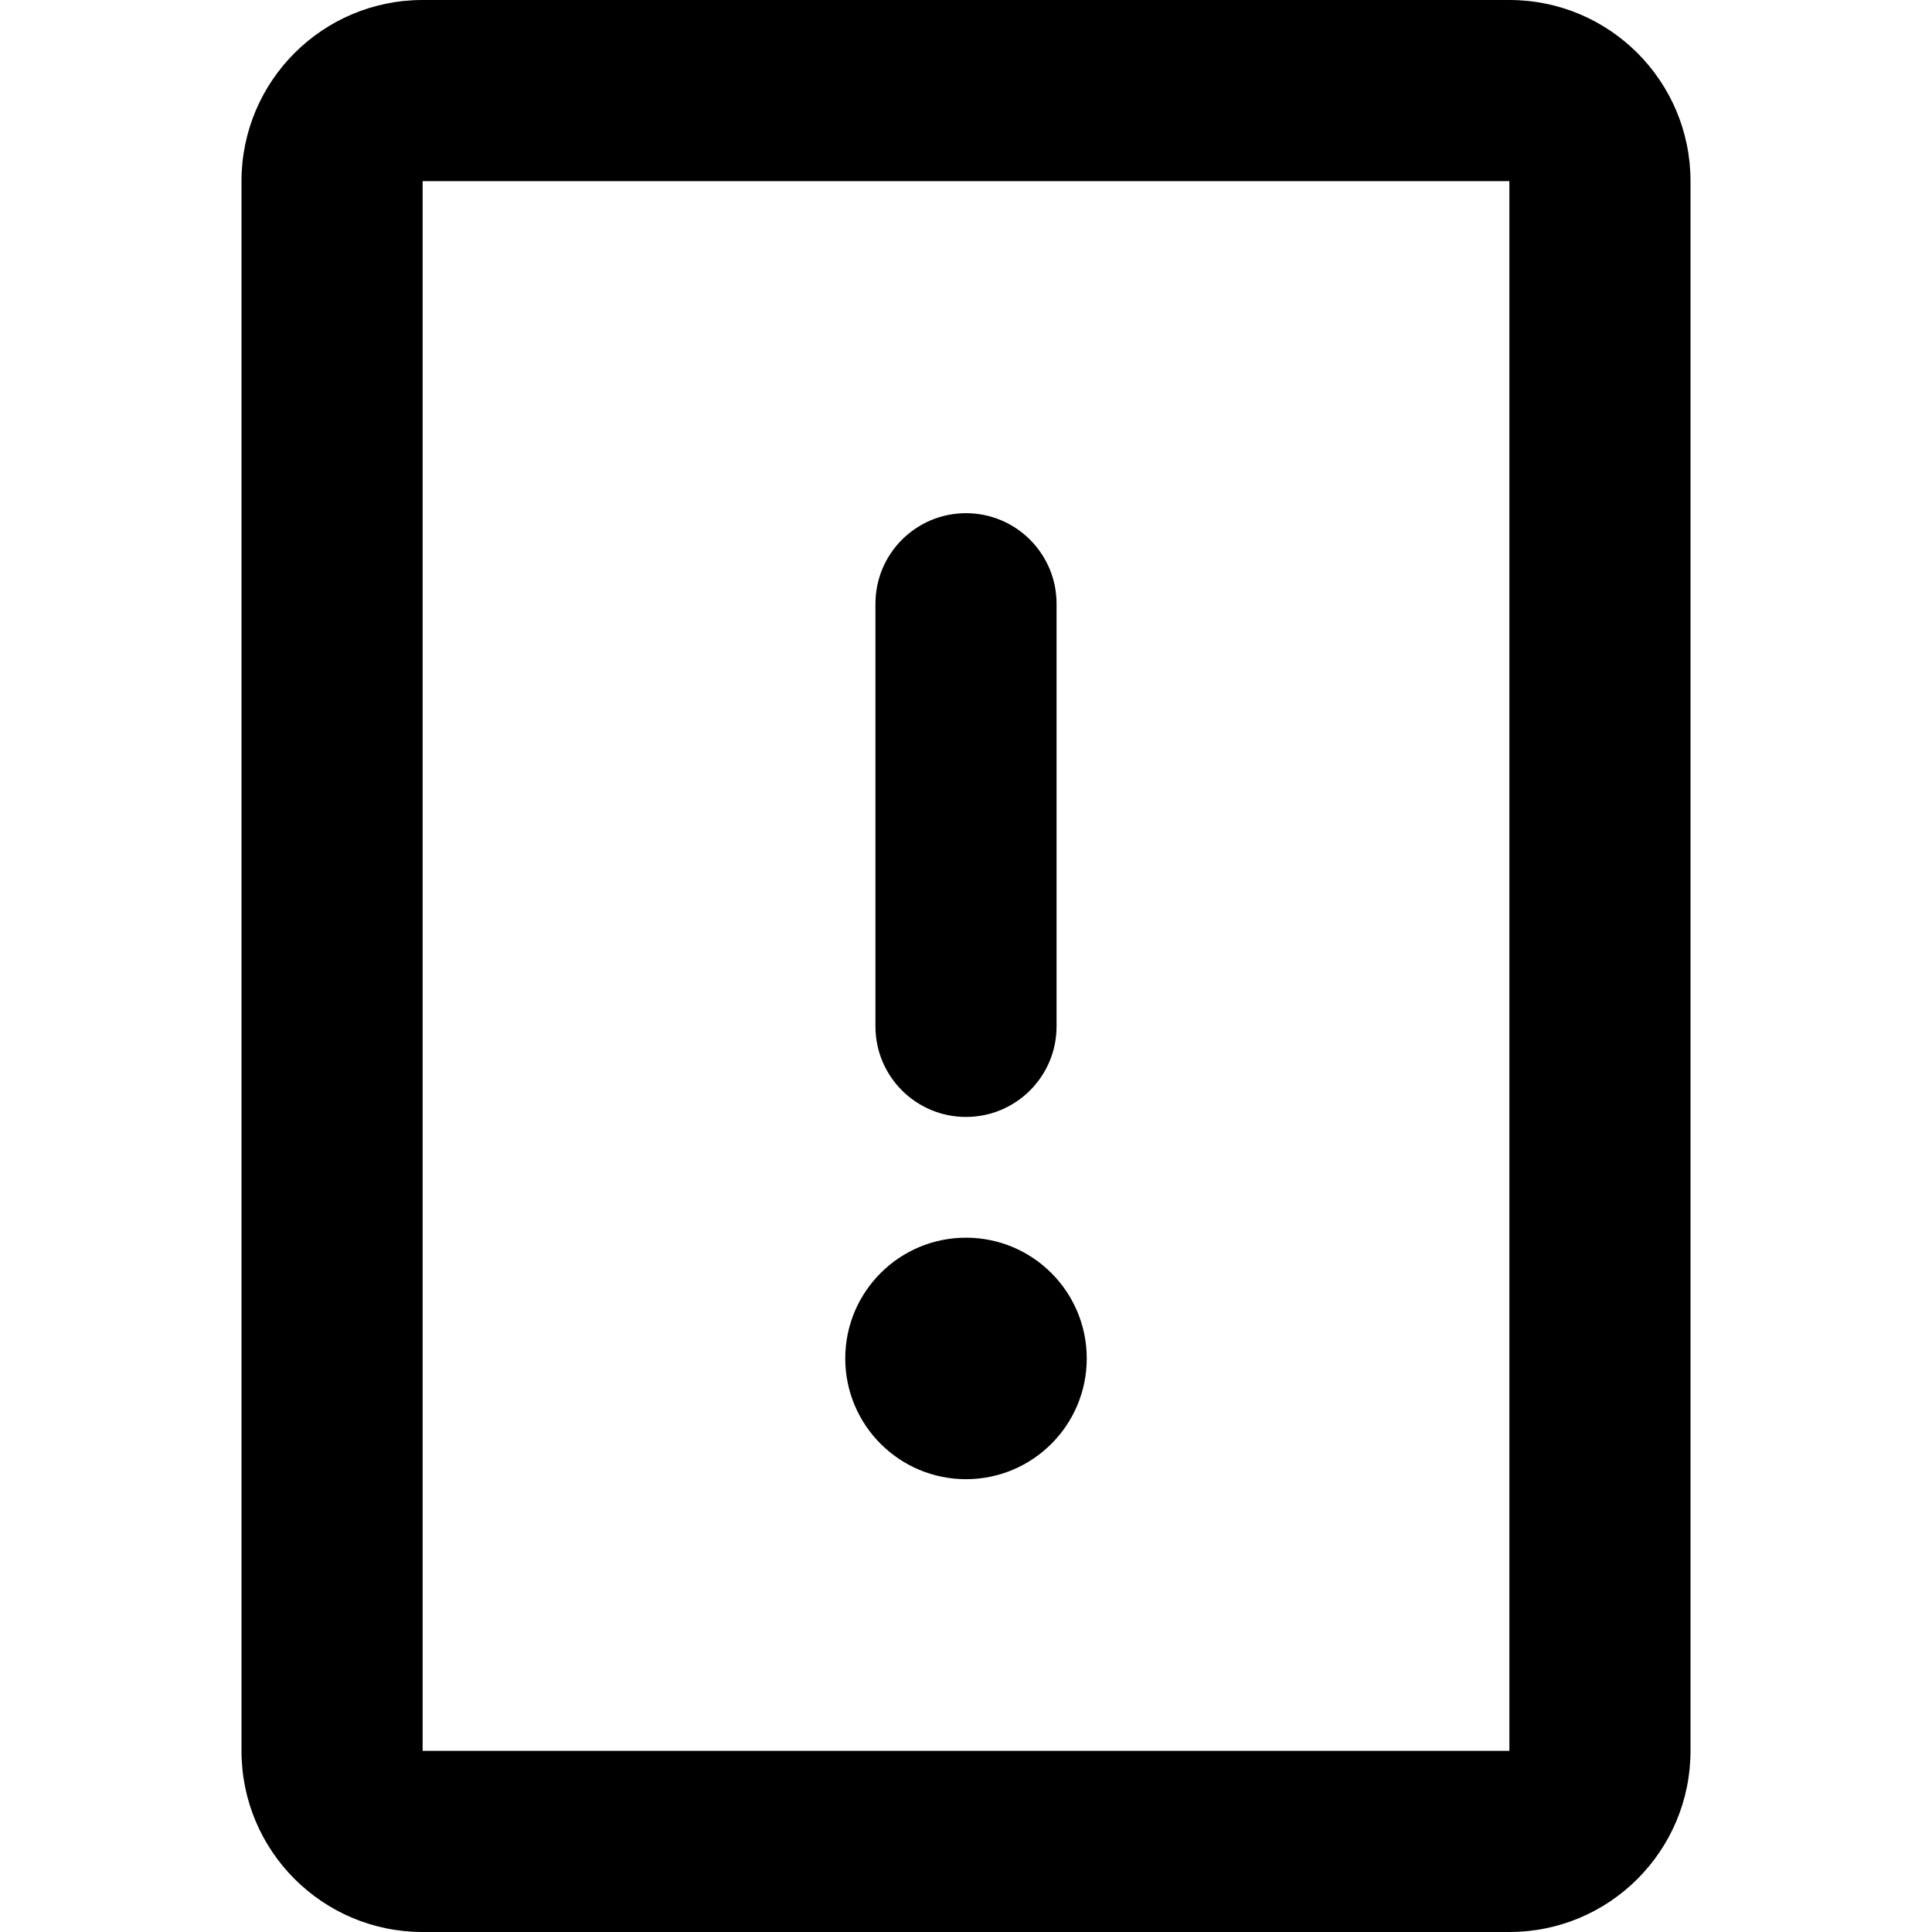
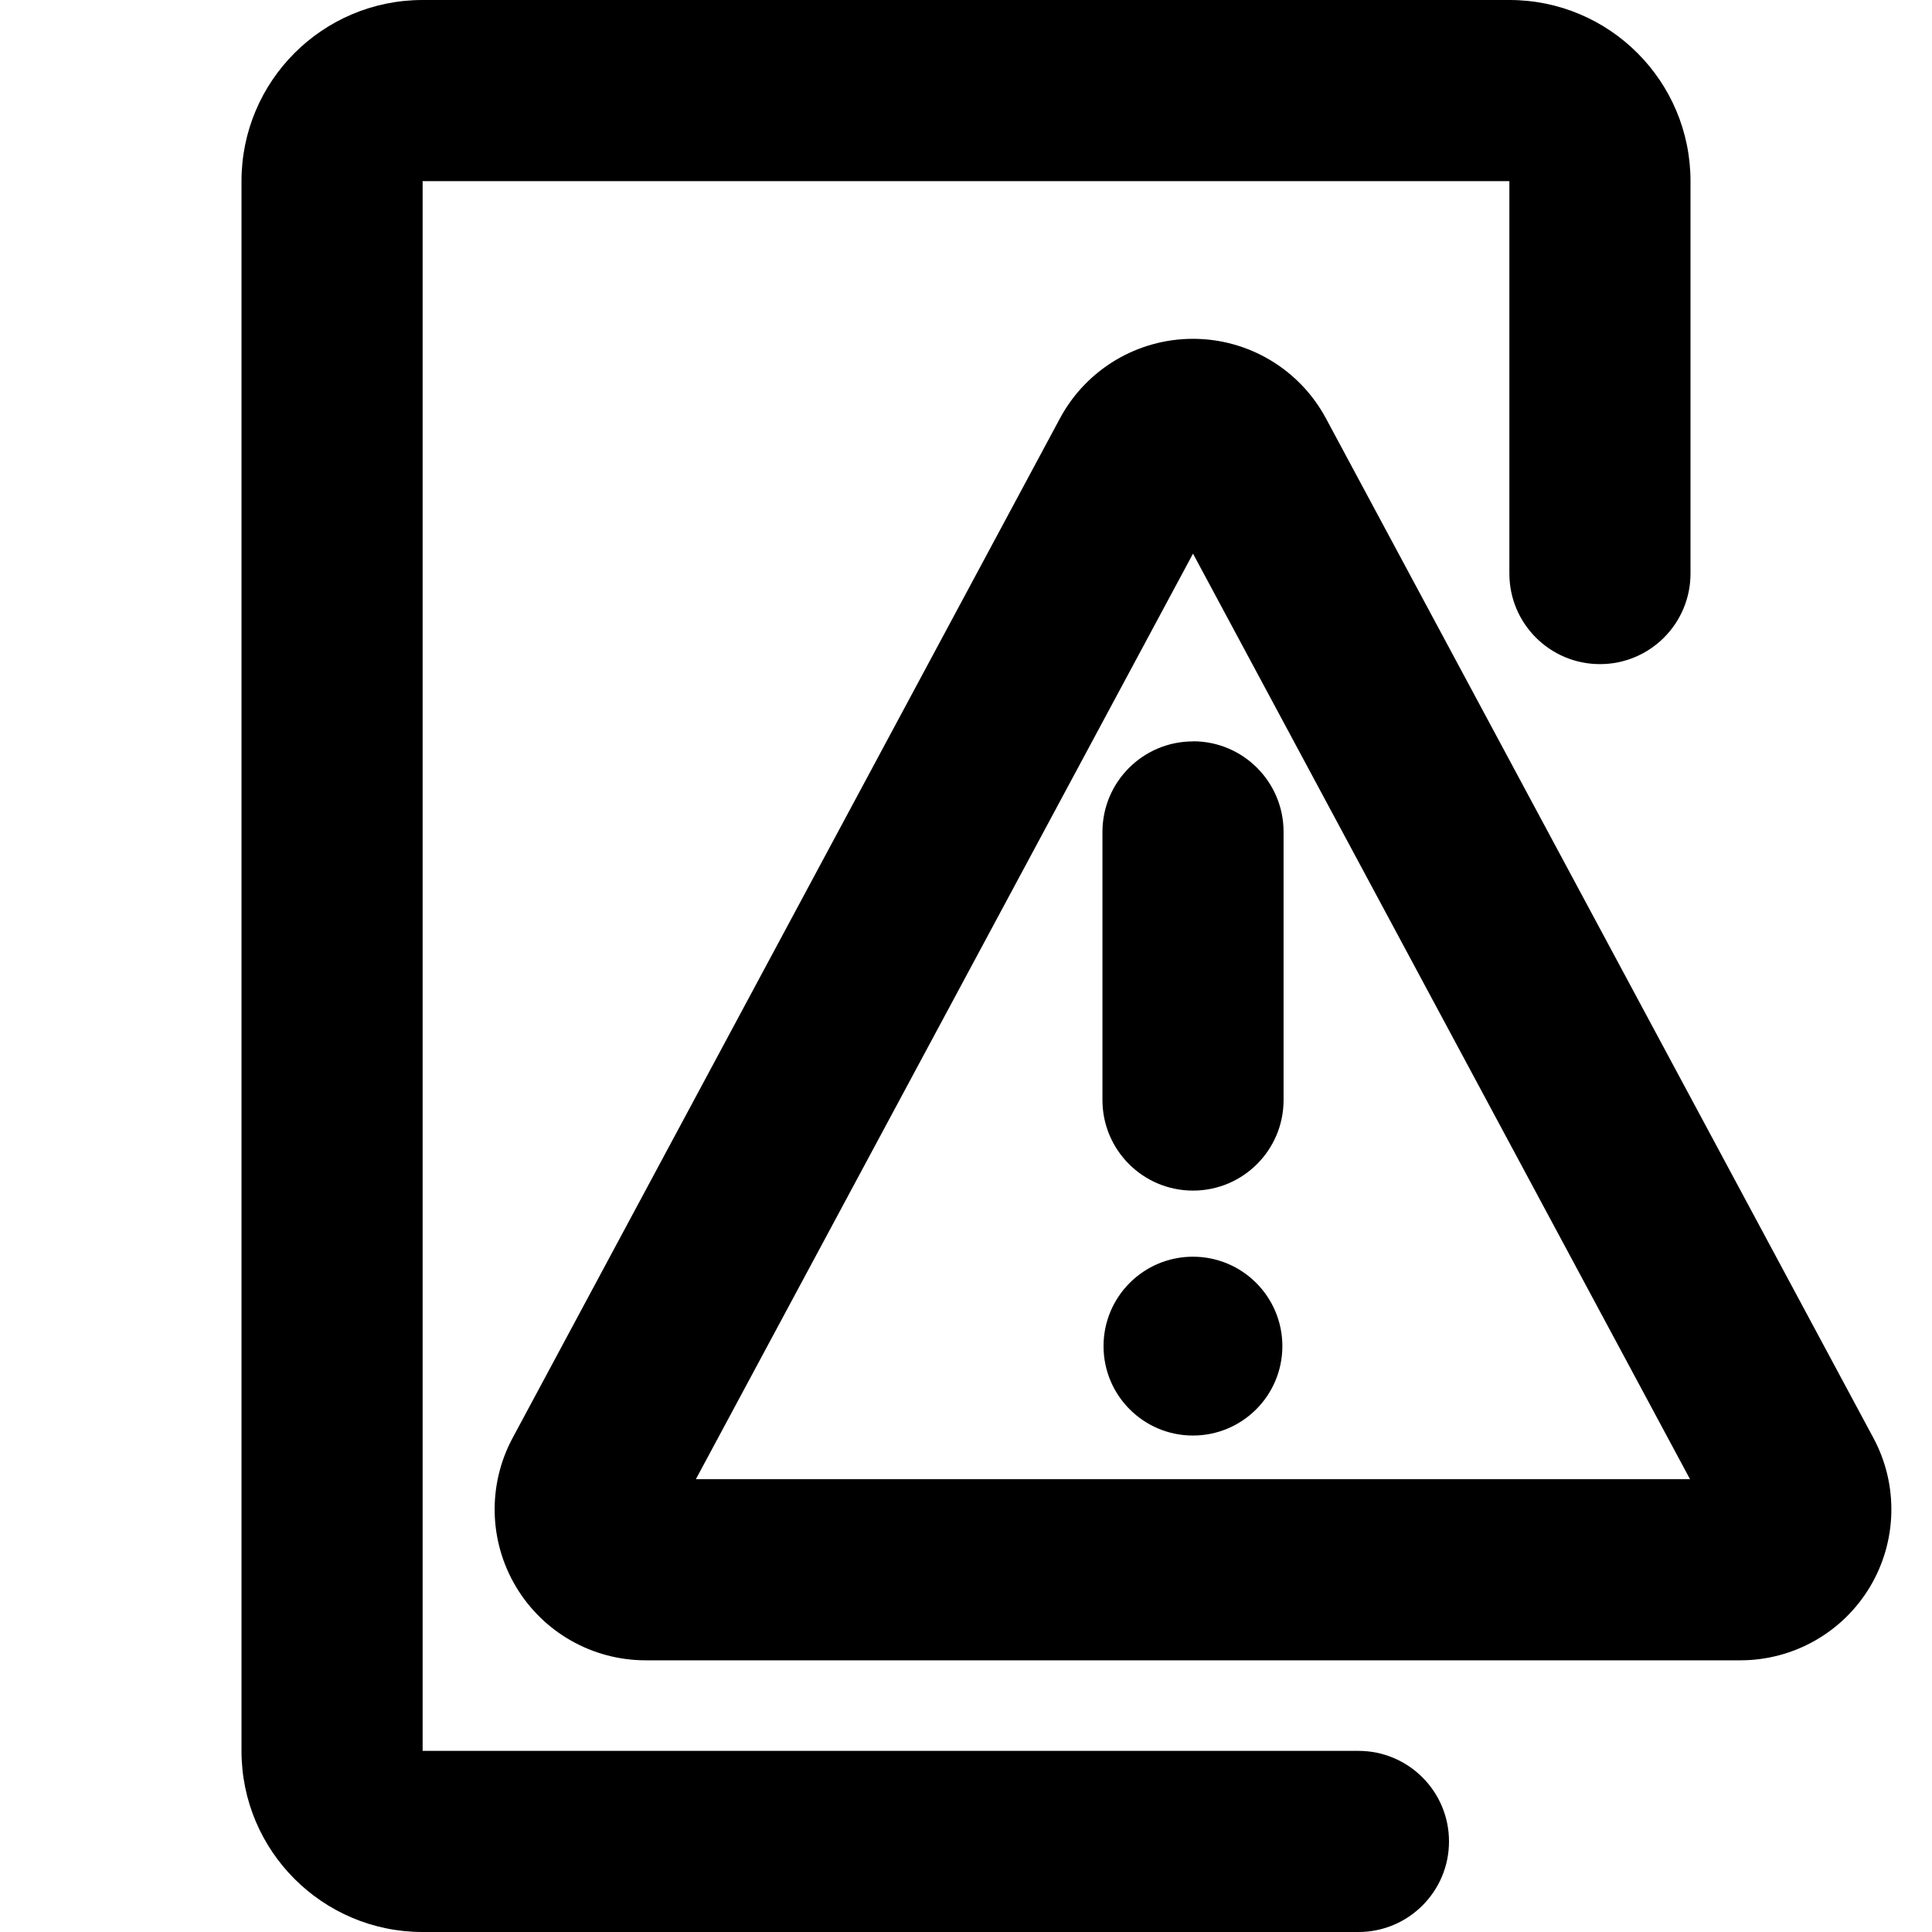
<svg class="icon" width="16" height="16" viewBox="0 0 16 16" fill="currentColor">
-   <path fill-rule="evenodd" clip-rule="evenodd" d="M12.5 1.5h-9v13h9v-13ZM3.5 0A1.5 1.5 0 0 0 2 1.5v13A1.5 1.5 0 0 0 3.5 16h9a1.5 1.5 0 0 0 1.5-1.5v-13A1.5 1.5 0 0 0 12.5 0h-9Z" />
-   <path fill-rule="evenodd" clip-rule="evenodd" d="M8 4.25a.75.75 0 0 1 .75.75v3.5a.75.75 0 0 1-1.5 0V5A.75.75 0 0 1 8 4.25Z" />
-   <path d="M9 11.25a1 1 0 1 1-2 0 1 1 0 0 1 2 0Z" />
+   <path d="M3.5 1.5h9v3.25a.75.75 0 0 0 1.5 0V1.5A1.5 1.5 0 0 0 12.5 0h-9A1.5 1.5 0 0 0 2 1.5v13A1.5 1.5 0 0 0 3.5 16h7.75a.75.75 0 0 0 0-1.5H3.5v-13Z" />
+   <path fill-rule="evenodd" clip-rule="evenodd" d="M8.778 3.465a1.25 1.25 0 0 1 2.203 0l4.534 8.444a1.25 1.25 0 0 1-1.101 1.841H5.345a1.25 1.25 0 0 1-1.1-1.841l4.533-8.444Zm1.102 1.12L5.763 12.25h8.233L9.88 4.585Z" />
+   <path fill-rule="evenodd" clip-rule="evenodd" d="M9.88 6.139a.75.75 0 0 1 .75.75V9.11a.75.75 0 0 1-1.5 0V6.89a.75.75 0 0 1 .75-.75Z" />
+   <path d="M10.62 11.148a.74.74 0 1 1-1.481 0 .74.74 0 0 1 1.481 0Z" />
</svg>
